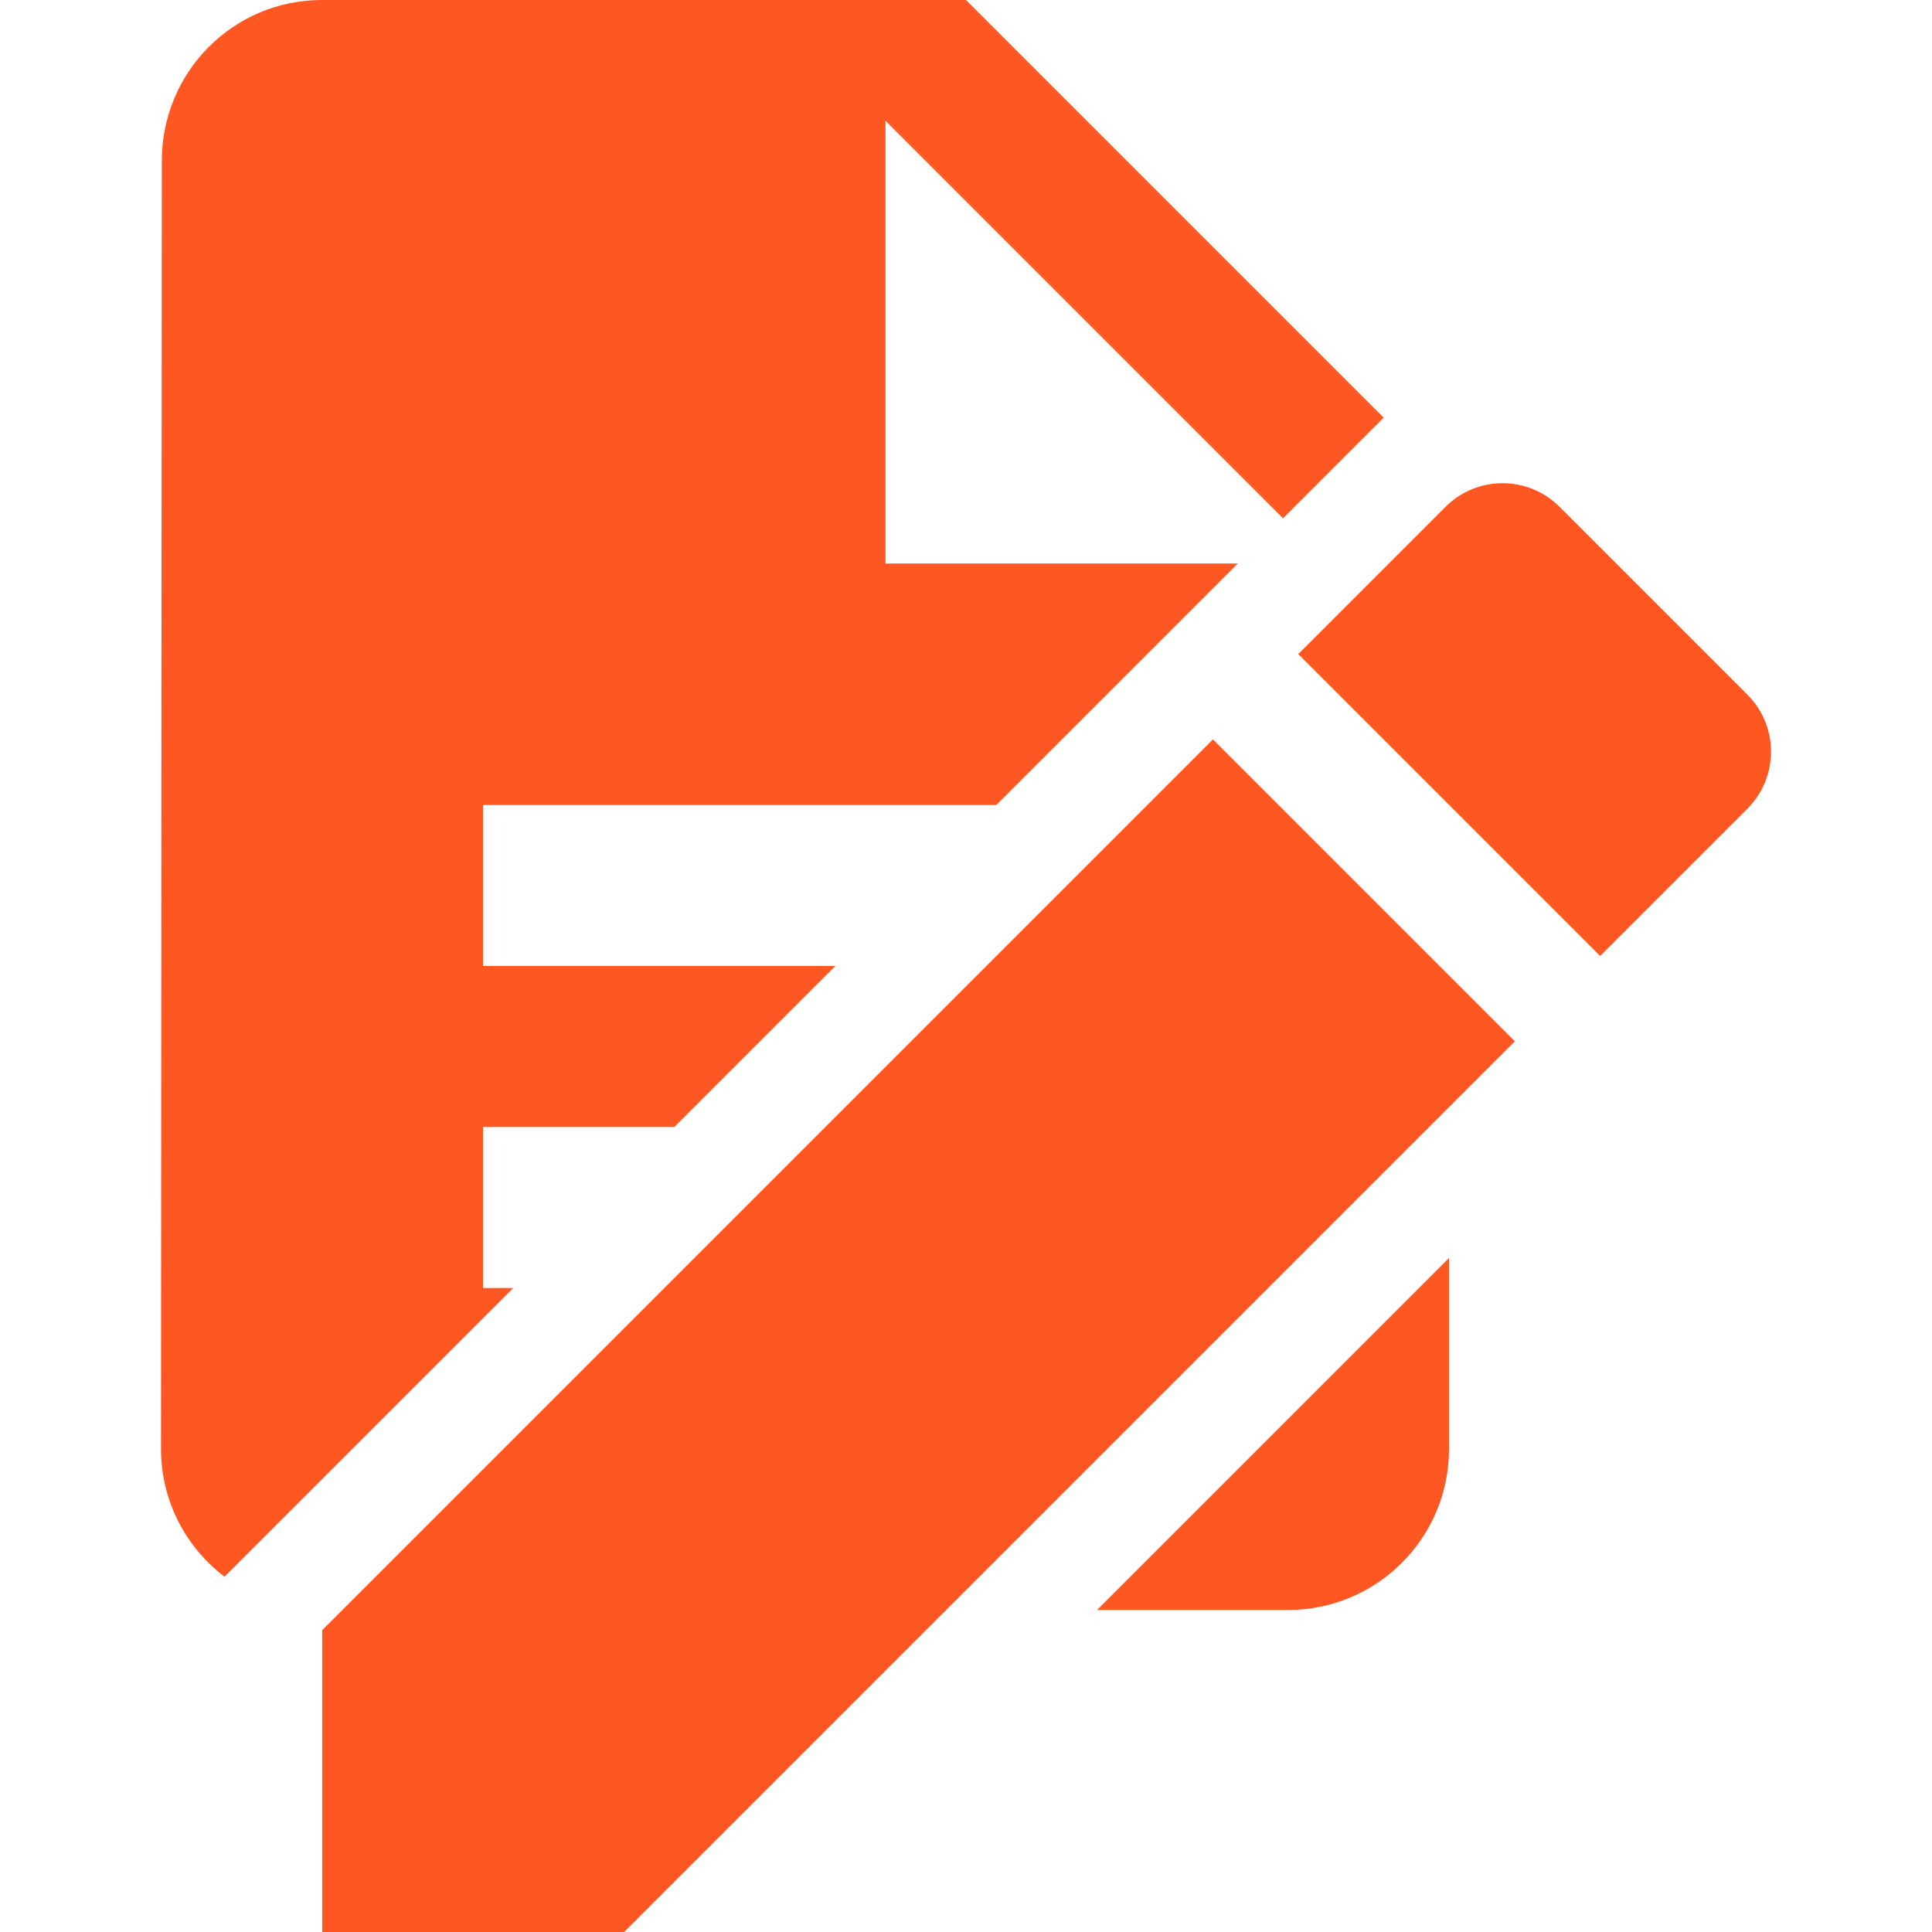
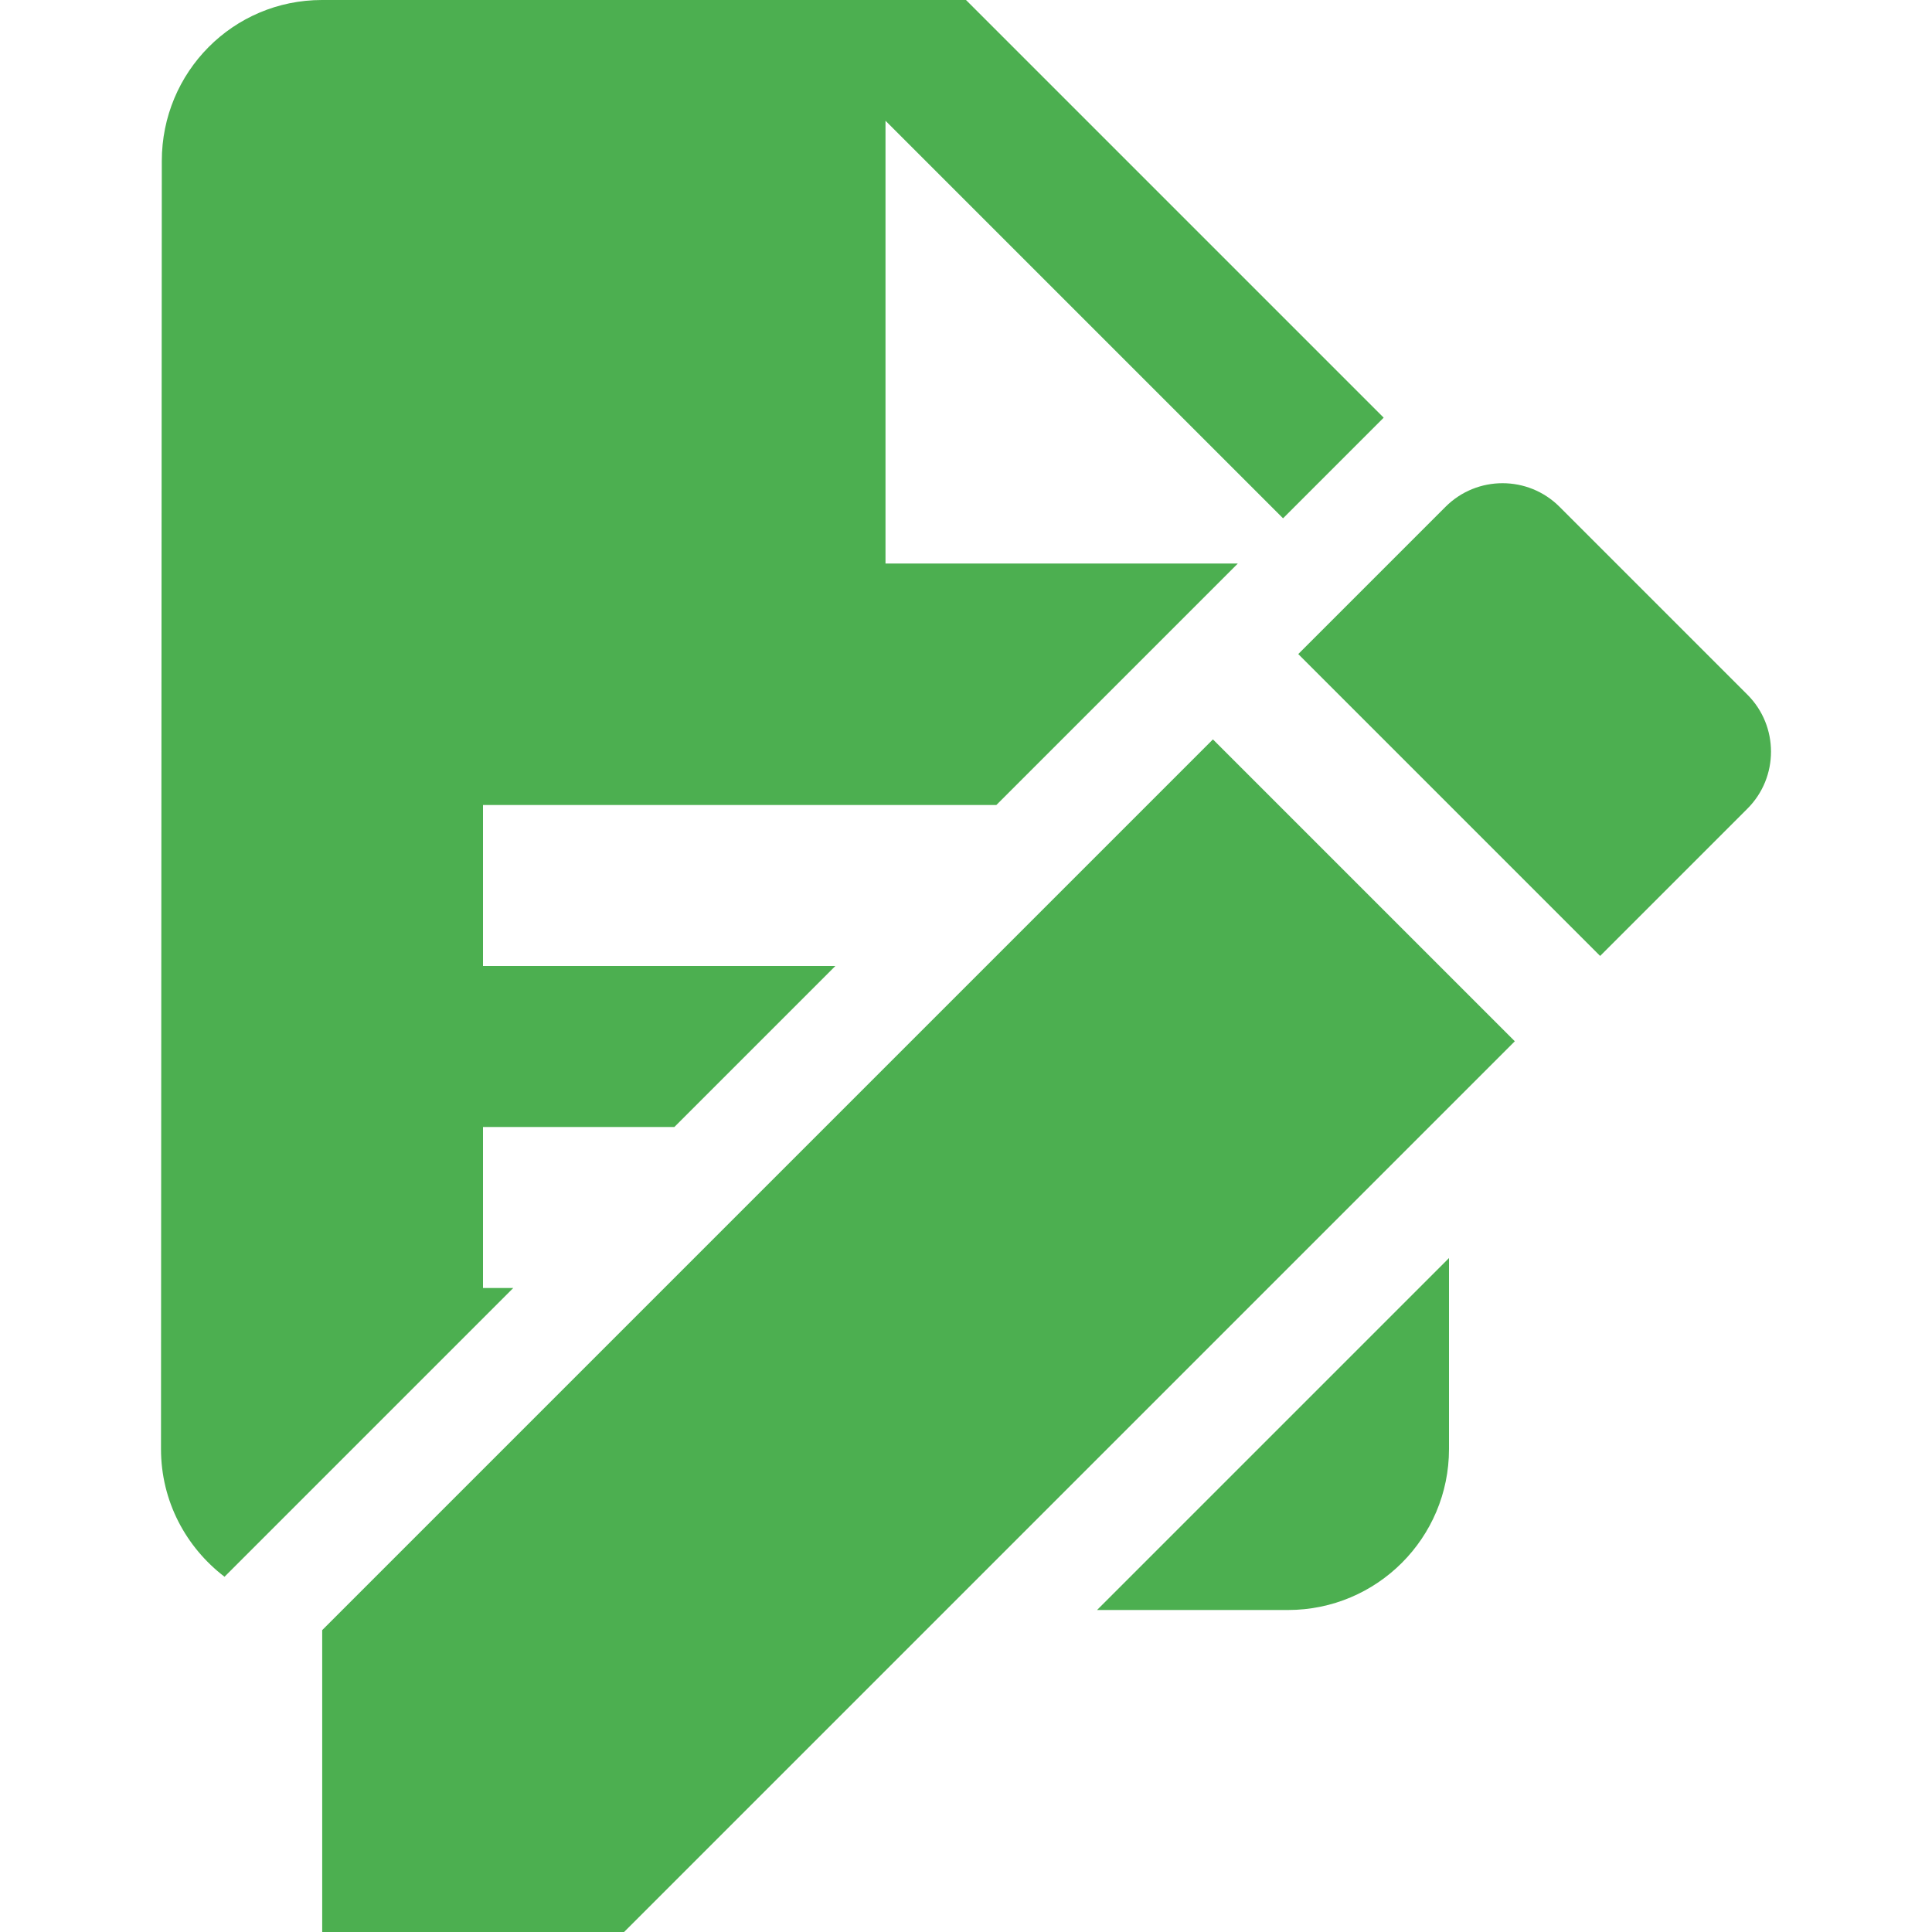
<svg xmlns="http://www.w3.org/2000/svg" width="48" height="48" viewBox="0 0 48 48" id="svg2" version="1.1" style="fill:#FF5722">
  <defs id="defs8" />
-   <path d="m 8,0 c -2.21,0 -3.98,1.79 -3.98,4 l -0.02,32 c 0,1.301 0.623,2.443 1.578,3.174 L 12.752,32 12,32 l 0,-4 4.754,0 4,-4 L 12,24 12,20 24.754,20 30.381,14.373 30.754,14 22,14 22,3 l 9.877,9.877 2.5,-2.5 L 24,0 8,0 Z M 36,31.256 27.256,40 32,40 c 2.21,0 4,-1.79 4,-4 l 0,-4.744 z" id="path4" />
-   <g style="fill:#FF5722;fill-opacity:1" id="g4148" transform="translate(-1.995,6)">
-     <path id="path4140" d="m 10,34.5 0,7.5 L 17.5,42 39.63,19.87 32.13,12.37 10,34.5 Z M 45.41,14.09 c 0.78,-0.78 0.78,-2.05 0,-2.83 L 40.74,6.59 C 39.96,5.81 38.69,5.81 37.91,6.59 l -3.66,3.66 7.5,7.5 3.66,-3.66 z" style="fill:#FF5722;fill-opacity:1" />
-   </g>
+   <path id="path4140" style="fill:#4caf50;fill-opacity:1" d="m 8.005,40.5 0,7.5 L 15.505,48 37.635,25.87 30.135,18.37 8.005,40.5 Z M 43.415,20.09 C 44.195,19.31 44.195,18.04 43.415,17.26 L 38.745,12.59 c -0.78,-0.78 -2.05,-0.78 -2.83,0 L 32.255,16.25 l 7.5,7.5 3.66,-3.66 z M 8,0 c -2.21,0 -3.98,1.79 -3.98,4 l -0.02,32 c 0,1.301 0.623,2.443 1.578,3.174 L 12.752,32 12,32 l 0,-4 4.754,0 4,-4 L 12,24 12,20 24.754,20 30.381,14.373 30.754,14 22,14 22,3 l 9.877,9.877 2.5,-2.5 L 24,0 l -16,0 z M 36,31.256 27.256,40 32,40 c 2.21,0 4,-1.79 4,-4 l 0,-4.744 z" />
</svg>
